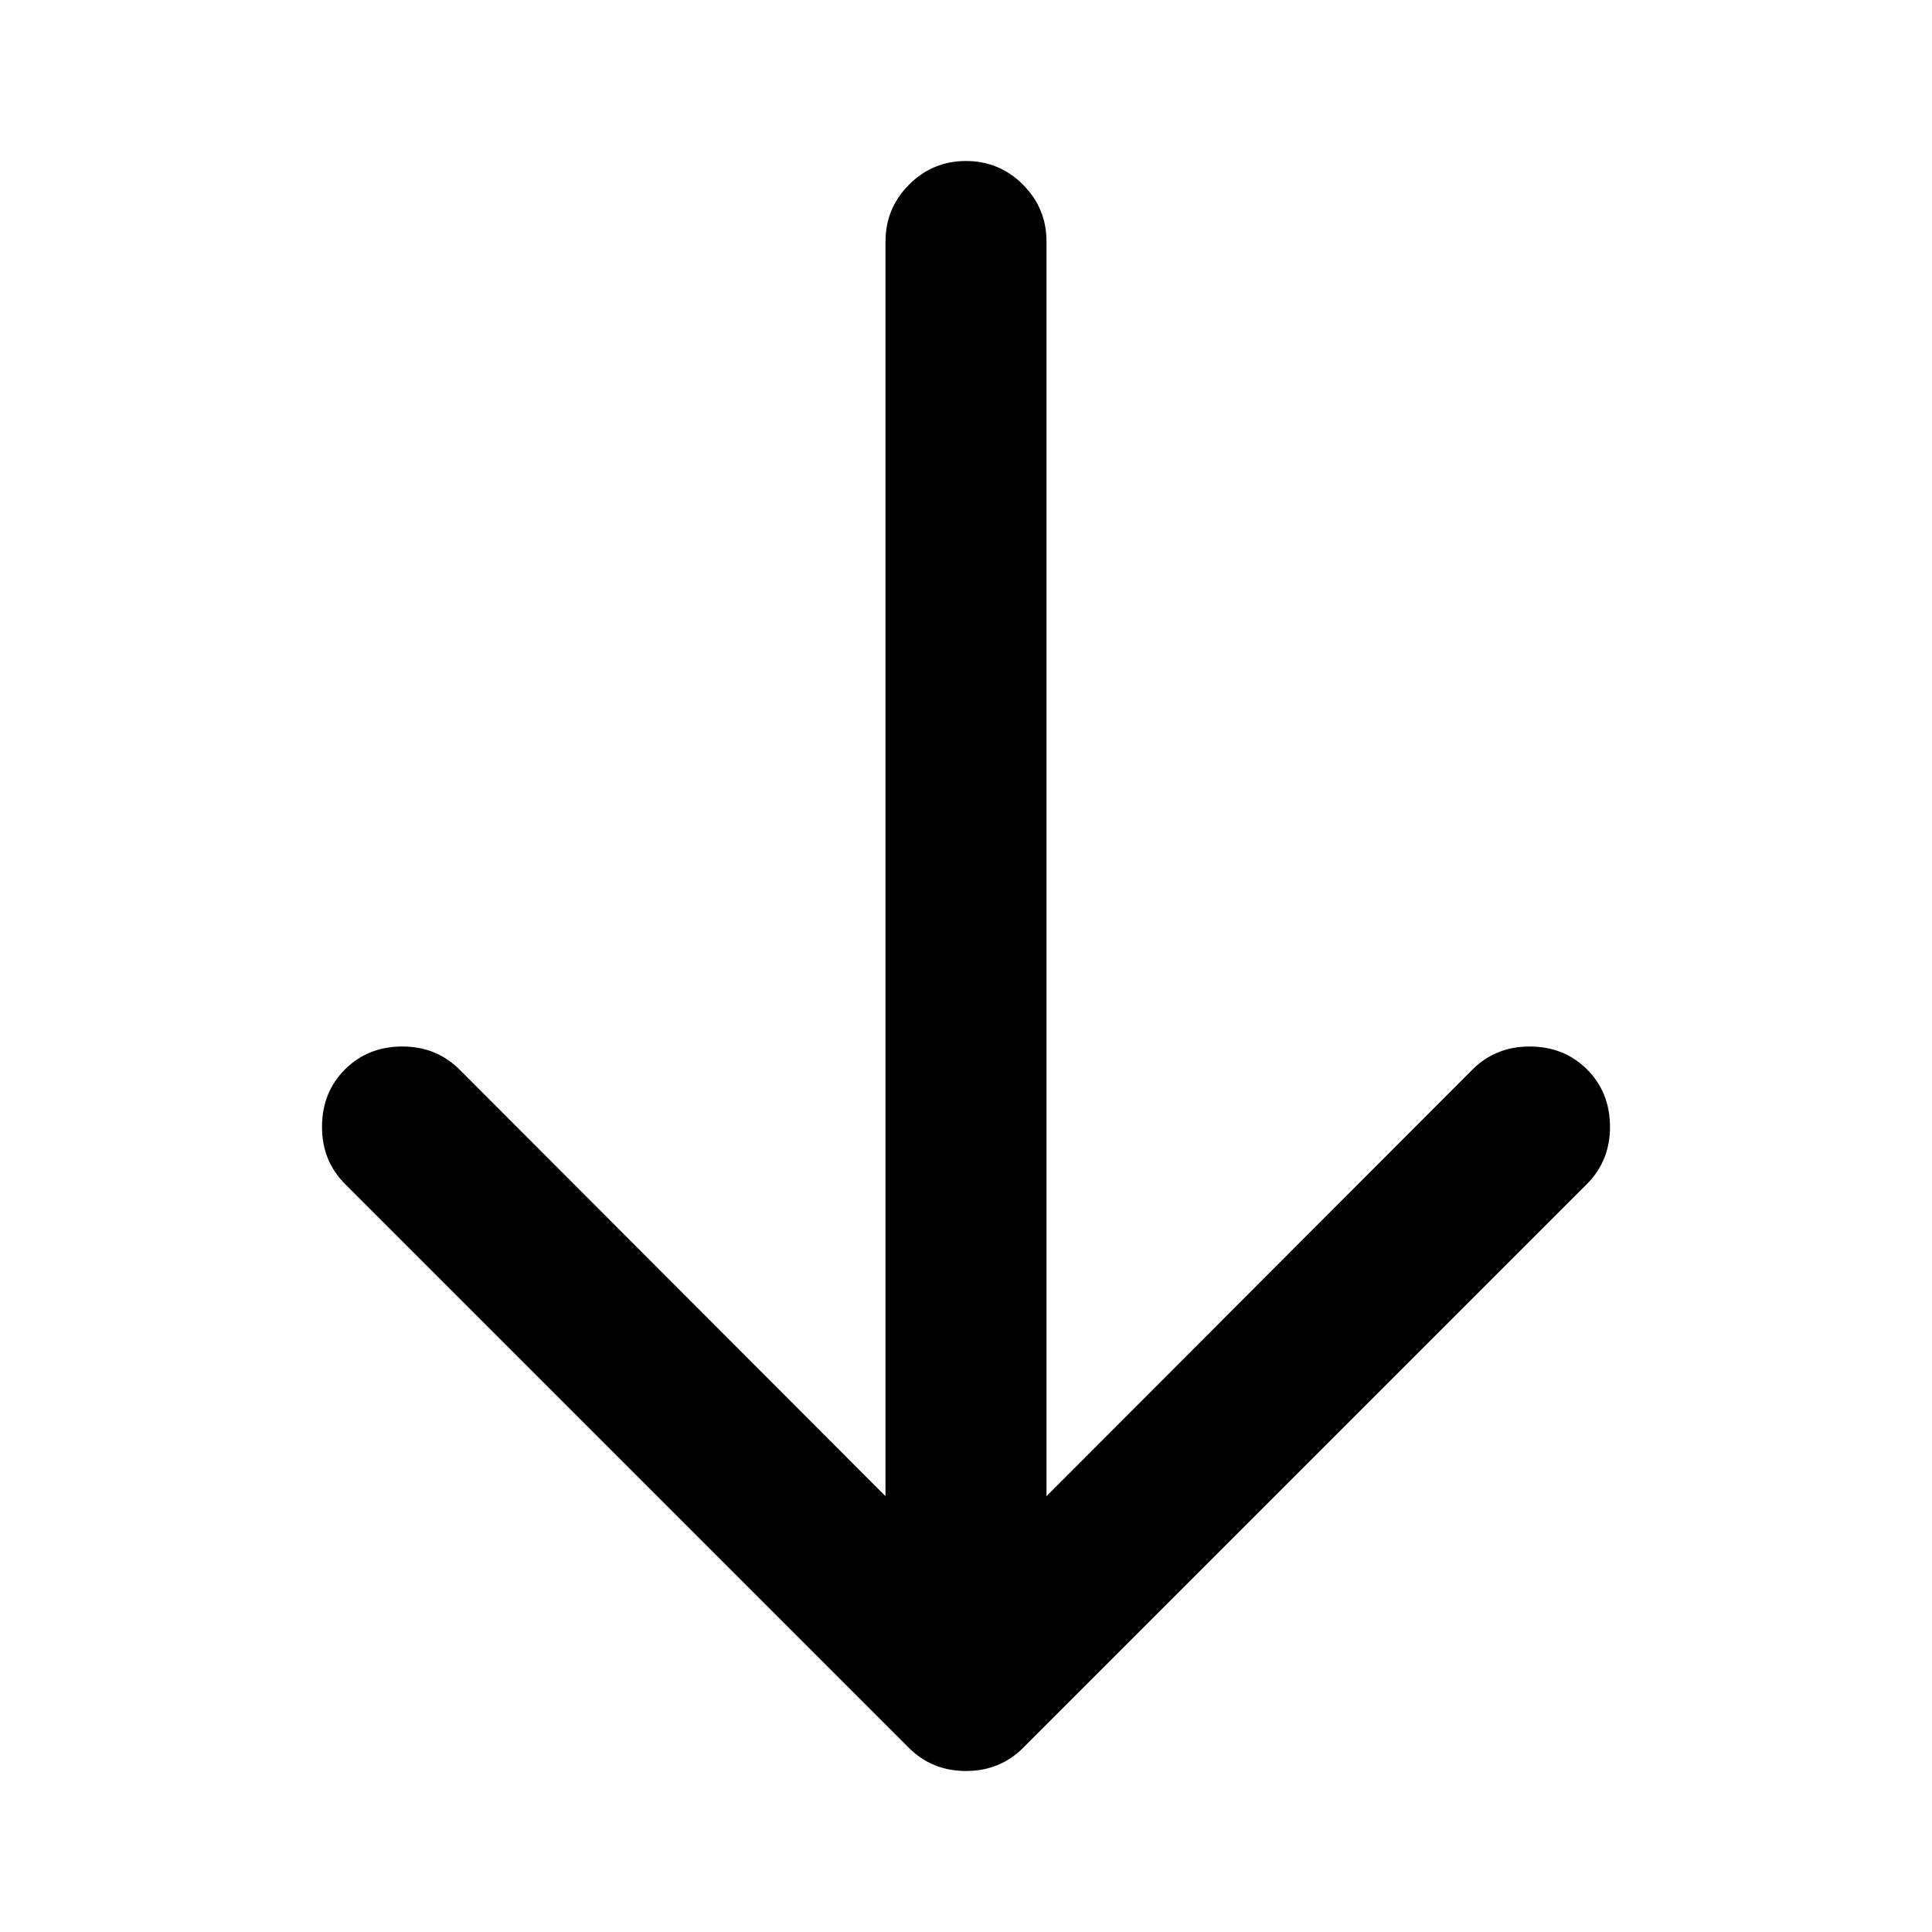
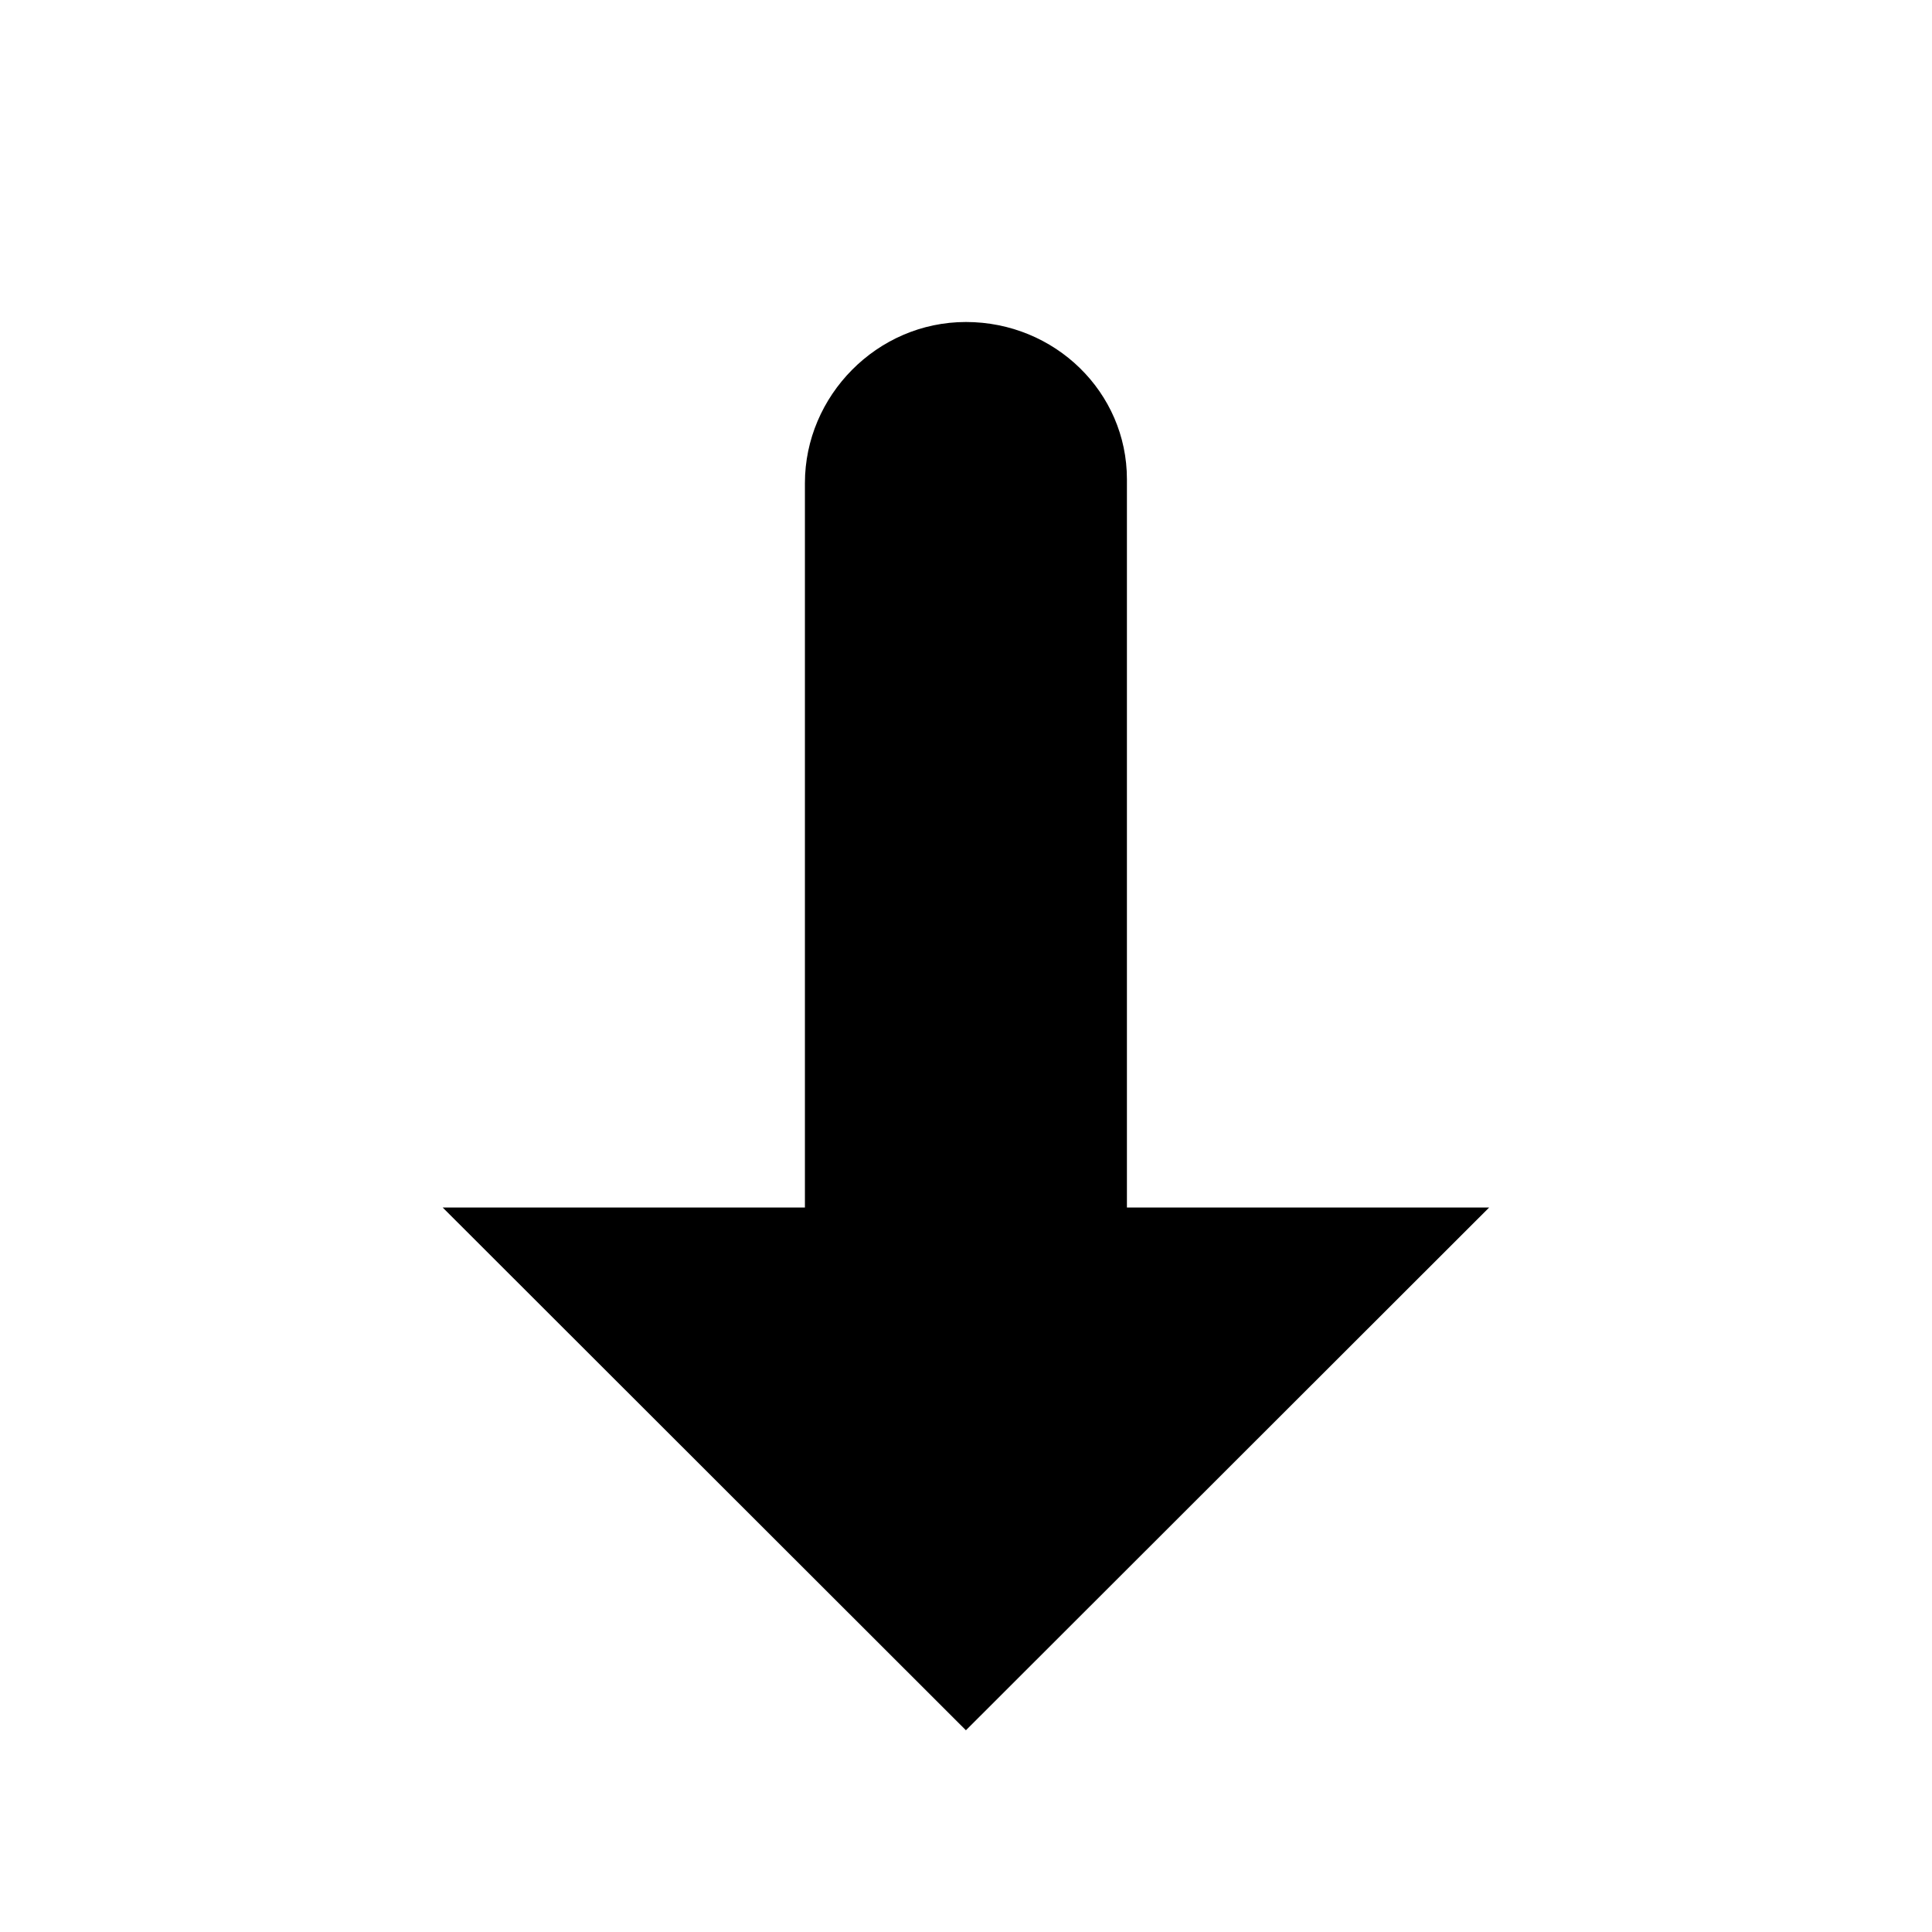
<svg xmlns="http://www.w3.org/2000/svg" version="1.1" width="24" height="24" viewBox="0 0 24 24">
-   <path d="M12 2q0.414 0 0.707 0.293t0.293 0.707v15.586l5.289-5.297q0.289-0.289 0.711-0.289 0.43 0 0.715 0.285t0.285 0.715q0 0.422-0.289 0.711l-7 7q-0.289 0.289-0.711 0.289t-0.711-0.289l-7-7q-0.289-0.289-0.289-0.711 0-0.43 0.285-0.715t0.715-0.285q0.422 0 0.711 0.289l5.289 5.297v-15.586q0-0.414 0.293-0.707t0.707-0.293z" />
+   <path d="M9.999 6v9h-4.5l6.5 6.494 6.5-6.494h-4.5v-9.047c0-1.080-0.894-1.953-2-1.953-1.107 0-2 0.92-2 2z" />
</svg>
